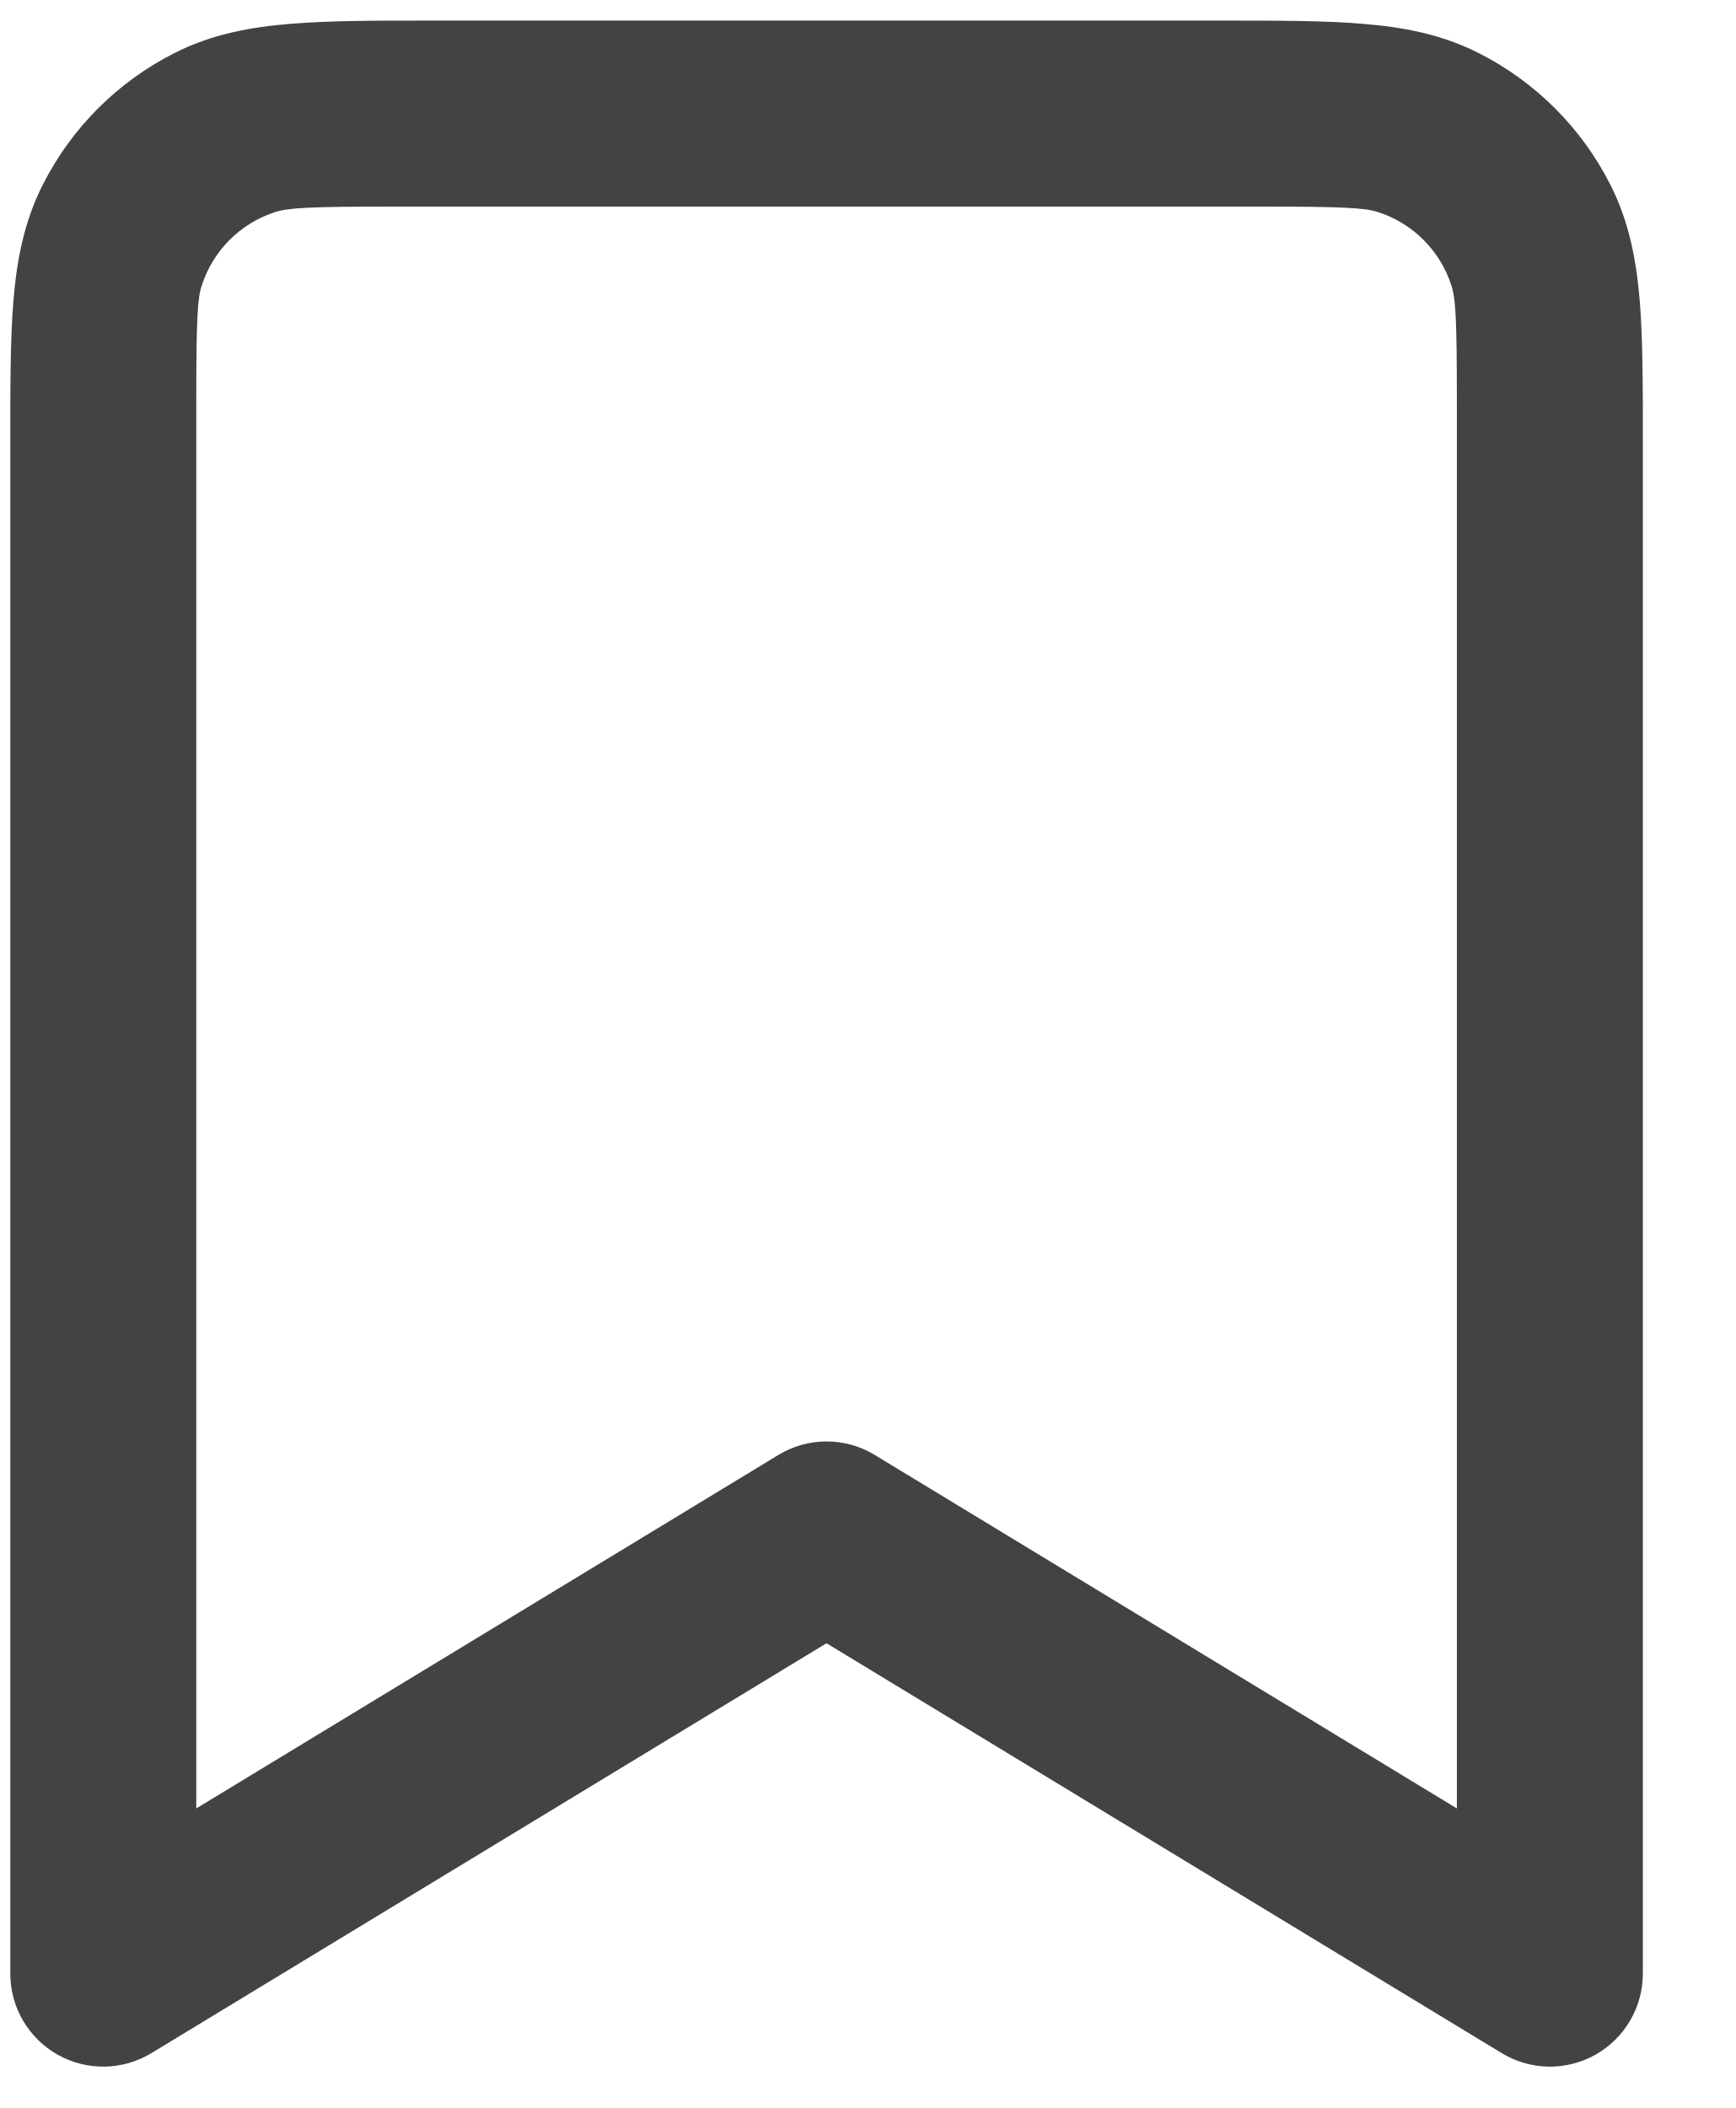
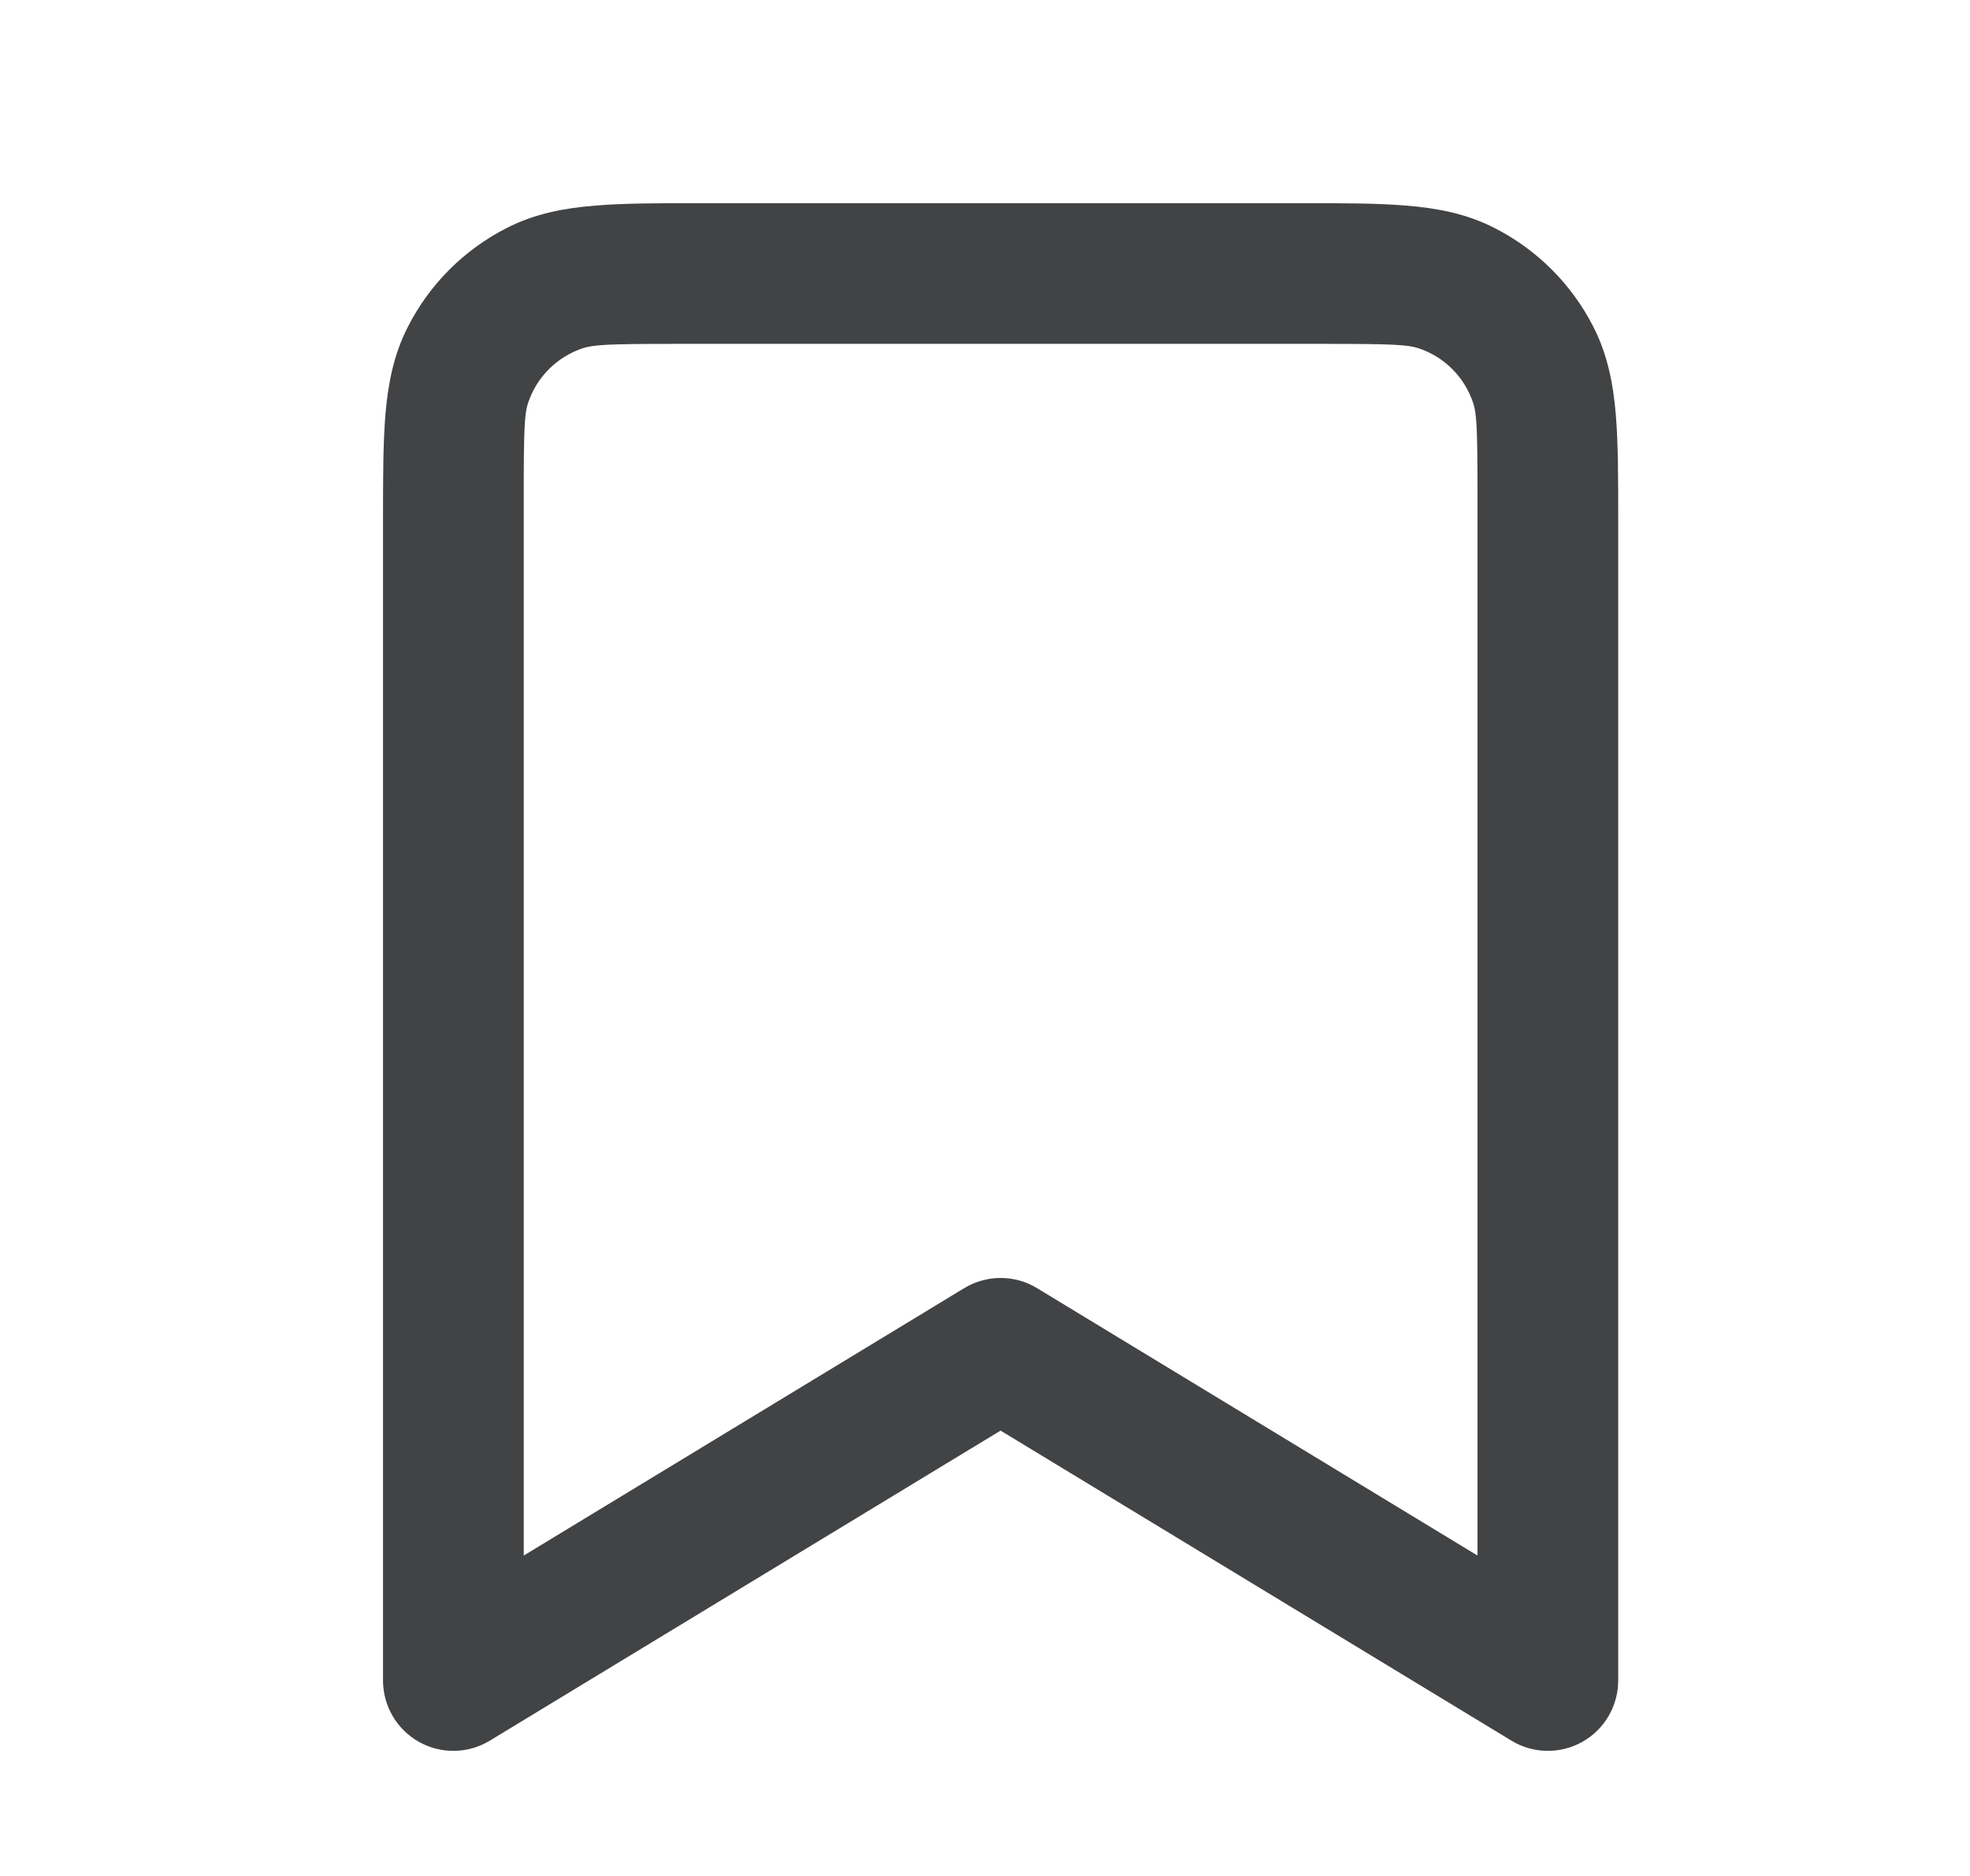
- <svg xmlns="http://www.w3.org/2000/svg" width="14" height="17" viewBox="0 0 14 17" fill="none">
-   <path fill-rule="evenodd" clip-rule="evenodd" d="M3.47 0.166H9.863C10.304 0.166 10.68 0.166 10.989 0.192C11.313 0.218 11.629 0.276 11.93 0.43C12.385 0.661 12.755 1.031 12.986 1.486C13.14 1.787 13.198 2.103 13.225 2.427C13.25 2.736 13.25 3.112 13.25 3.554V15.916C13.25 16.187 13.104 16.437 12.868 16.57C12.632 16.703 12.342 16.698 12.111 16.557L6.666 13.252L1.222 16.557C0.991 16.698 0.701 16.703 0.465 16.57C0.229 16.437 0.083 16.187 0.083 15.916V3.554C0.083 3.112 0.083 2.736 0.108 2.427C0.135 2.103 0.193 1.787 0.347 1.486C0.578 1.031 0.948 0.661 1.403 0.43C1.704 0.276 2.02 0.218 2.344 0.192C2.653 0.166 3.029 0.166 3.47 0.166ZM3.166 1.666C2.488 1.666 2.326 1.676 2.217 1.711C1.937 1.802 1.719 2.021 1.628 2.3C1.592 2.409 1.583 2.571 1.583 3.25V14.584L6.277 11.734C6.516 11.588 6.817 11.588 7.056 11.734L11.75 14.584V3.25C11.75 2.571 11.741 2.409 11.705 2.3C11.614 2.021 11.396 1.802 11.116 1.711C11.007 1.676 10.845 1.666 10.166 1.666H3.166Z" fill="#292A2D" fill-opacity="0.88" />
+ <svg xmlns="http://www.w3.org/2000/svg" width="21" height="20" viewBox="0 0 21 20" fill="none">
+   <path fill-rule="evenodd" clip-rule="evenodd" d="M7.47 2.166H13.863C14.304 2.166 14.68 2.166 14.989 2.192C15.313 2.218 15.629 2.276 15.93 2.43C16.385 2.661 16.755 3.031 16.986 3.486C17.14 3.787 17.198 4.103 17.225 4.427C17.25 4.736 17.25 5.112 17.25 5.553V17.916C17.25 18.187 17.104 18.437 16.868 18.57C16.631 18.703 16.342 18.698 16.111 18.557L10.666 15.252L5.222 18.557C4.991 18.698 4.701 18.703 4.465 18.57C4.229 18.437 4.083 18.187 4.083 17.916V5.553C4.083 5.112 4.083 4.736 4.108 4.427C4.135 4.103 4.193 3.787 4.347 3.486C4.578 3.031 4.948 2.661 5.403 2.43C5.704 2.276 6.02 2.218 6.344 2.192C6.653 2.166 7.029 2.166 7.47 2.166ZM7.167 3.666C6.488 3.666 6.326 3.676 6.217 3.711C5.938 3.802 5.719 4.021 5.628 4.3C5.592 4.409 5.583 4.571 5.583 5.25V16.584L10.277 13.734C10.517 13.588 10.817 13.588 11.056 13.734L15.75 16.584V5.25C15.75 4.571 15.741 4.409 15.705 4.3C15.614 4.021 15.396 3.802 15.116 3.711C15.007 3.676 14.845 3.666 14.166 3.666H7.167Z" fill="#292A2D" fill-opacity="0.88" />
</svg>
